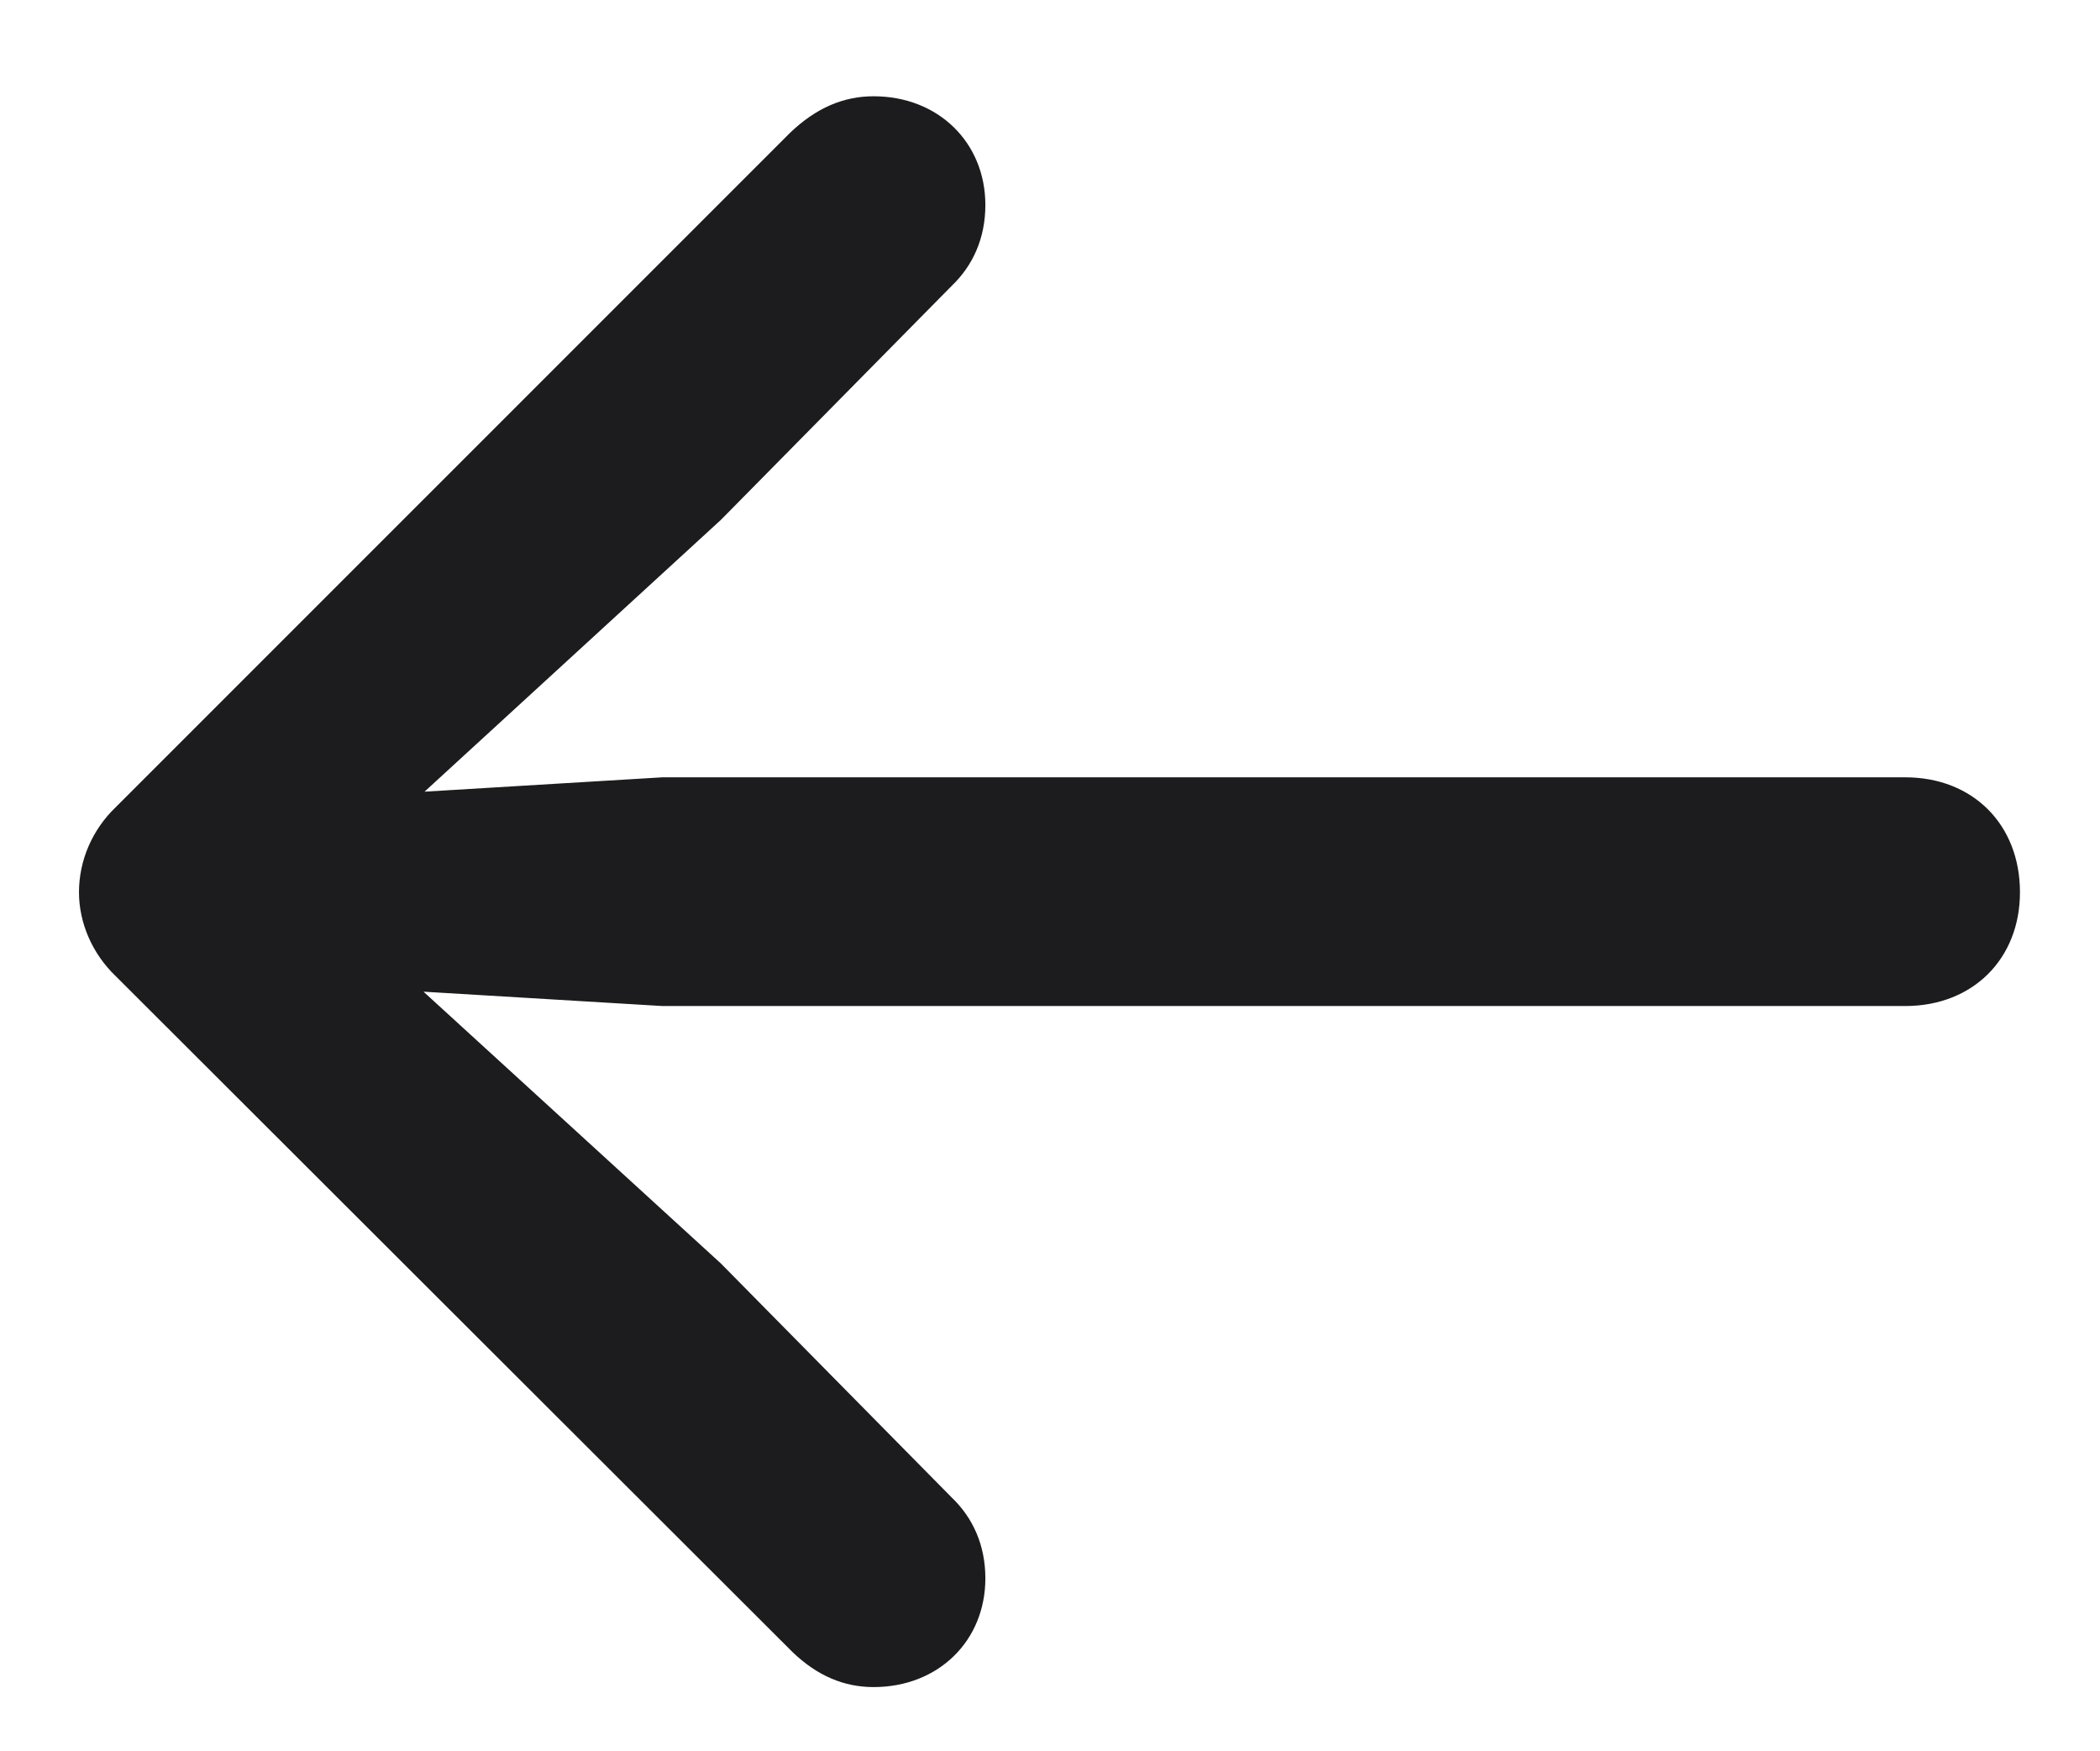
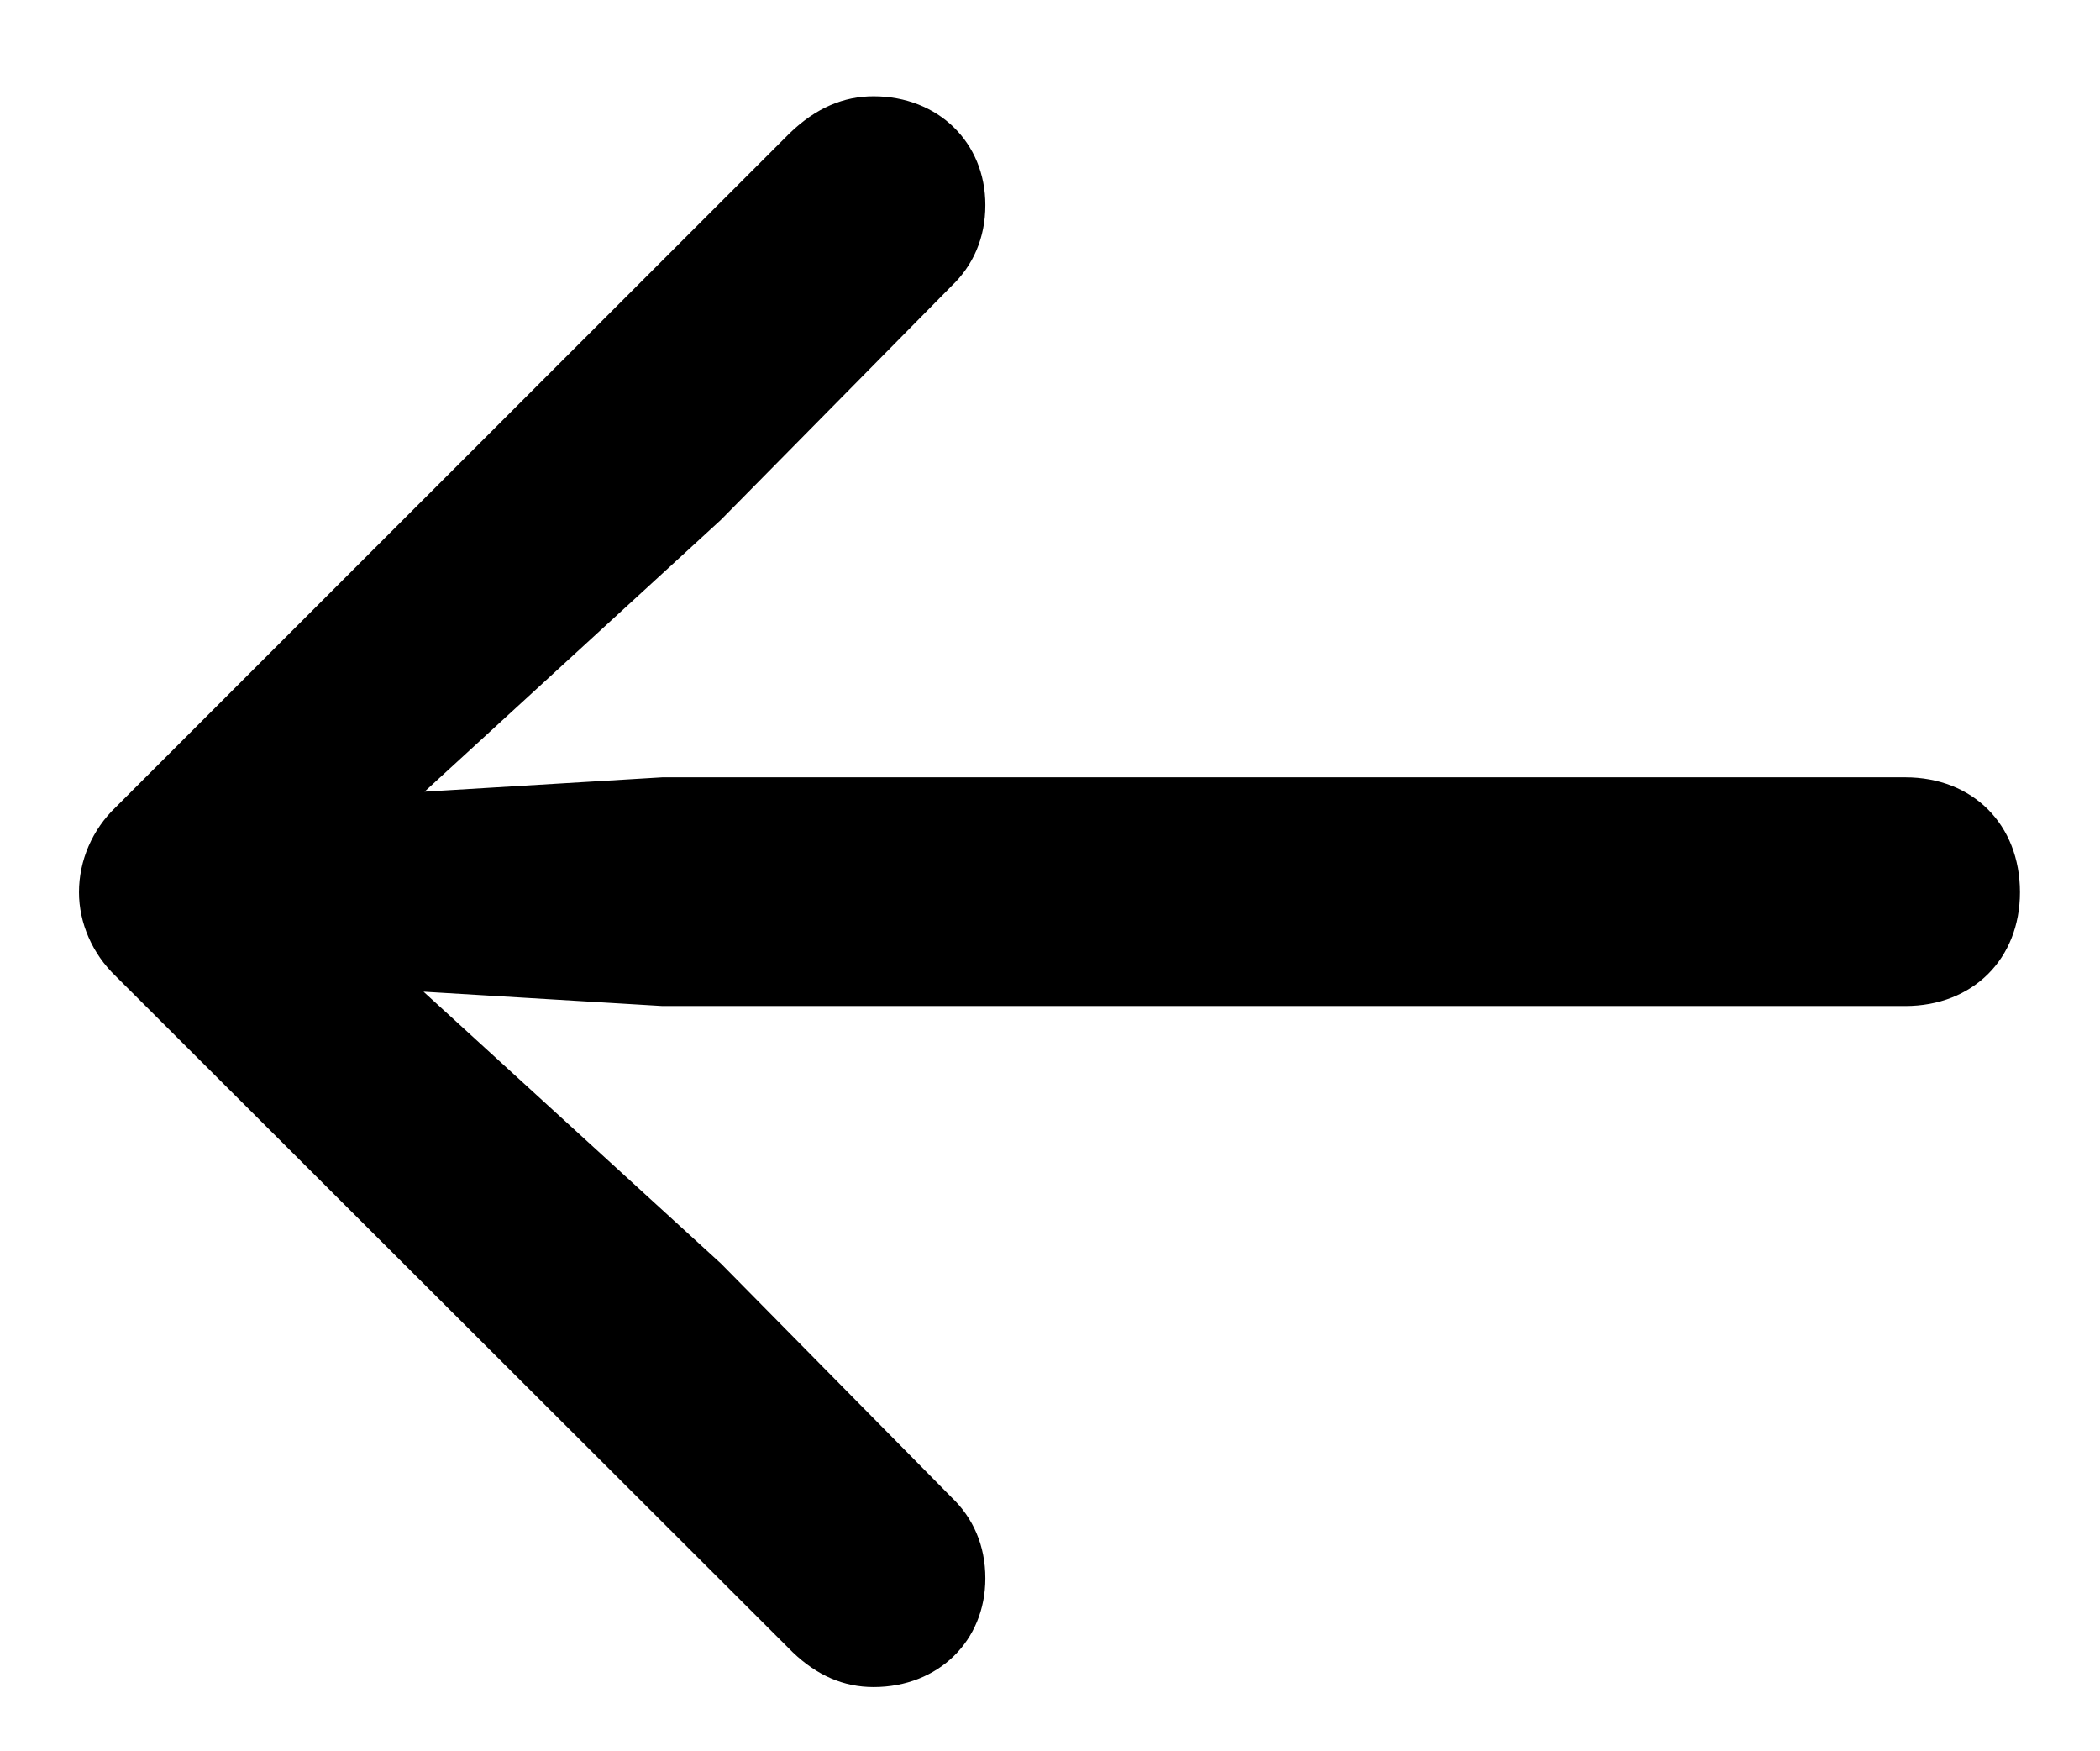
- <svg xmlns="http://www.w3.org/2000/svg" width="18" height="15" viewBox="0 0 18 15" fill="none">
-   <path d="M0.677 7.646C0.677 7.909 0.791 8.173 0.993 8.366L6.794 14.158C7.005 14.36 7.233 14.457 7.488 14.457C8.042 14.457 8.446 14.062 8.446 13.525C8.446 13.244 8.341 13.007 8.156 12.831L6.179 10.827L3.63 8.498L5.678 8.621H16.33C16.91 8.621 17.314 8.217 17.314 7.646C17.314 7.065 16.91 6.661 16.33 6.661H5.678L3.639 6.784L6.179 4.455L8.156 2.451C8.341 2.275 8.446 2.038 8.446 1.757C8.446 1.221 8.042 0.825 7.488 0.825C7.233 0.825 6.996 0.922 6.768 1.142L0.993 6.916C0.791 7.109 0.677 7.373 0.677 7.646Z" fill="#1C1C1E" />
+ <svg xmlns="http://www.w3.org/2000/svg" width="18" height="15" viewBox="0 0 18 15">
+   <path d="M0.677 7.646C0.677 7.909 0.791 8.173 0.993 8.366L6.794 14.158C7.005 14.36 7.233 14.457 7.488 14.457C8.042 14.457 8.446 14.062 8.446 13.525C8.446 13.244 8.341 13.007 8.156 12.831L6.179 10.827L3.63 8.498L5.678 8.621H16.33C16.91 8.621 17.314 8.217 17.314 7.646C17.314 7.065 16.91 6.661 16.33 6.661H5.678L3.639 6.784L6.179 4.455L8.156 2.451C8.341 2.275 8.446 2.038 8.446 1.757C8.446 1.221 8.042 0.825 7.488 0.825C7.233 0.825 6.996 0.922 6.768 1.142L0.993 6.916C0.791 7.109 0.677 7.373 0.677 7.646Z" fill="currentColor" />
</svg>
